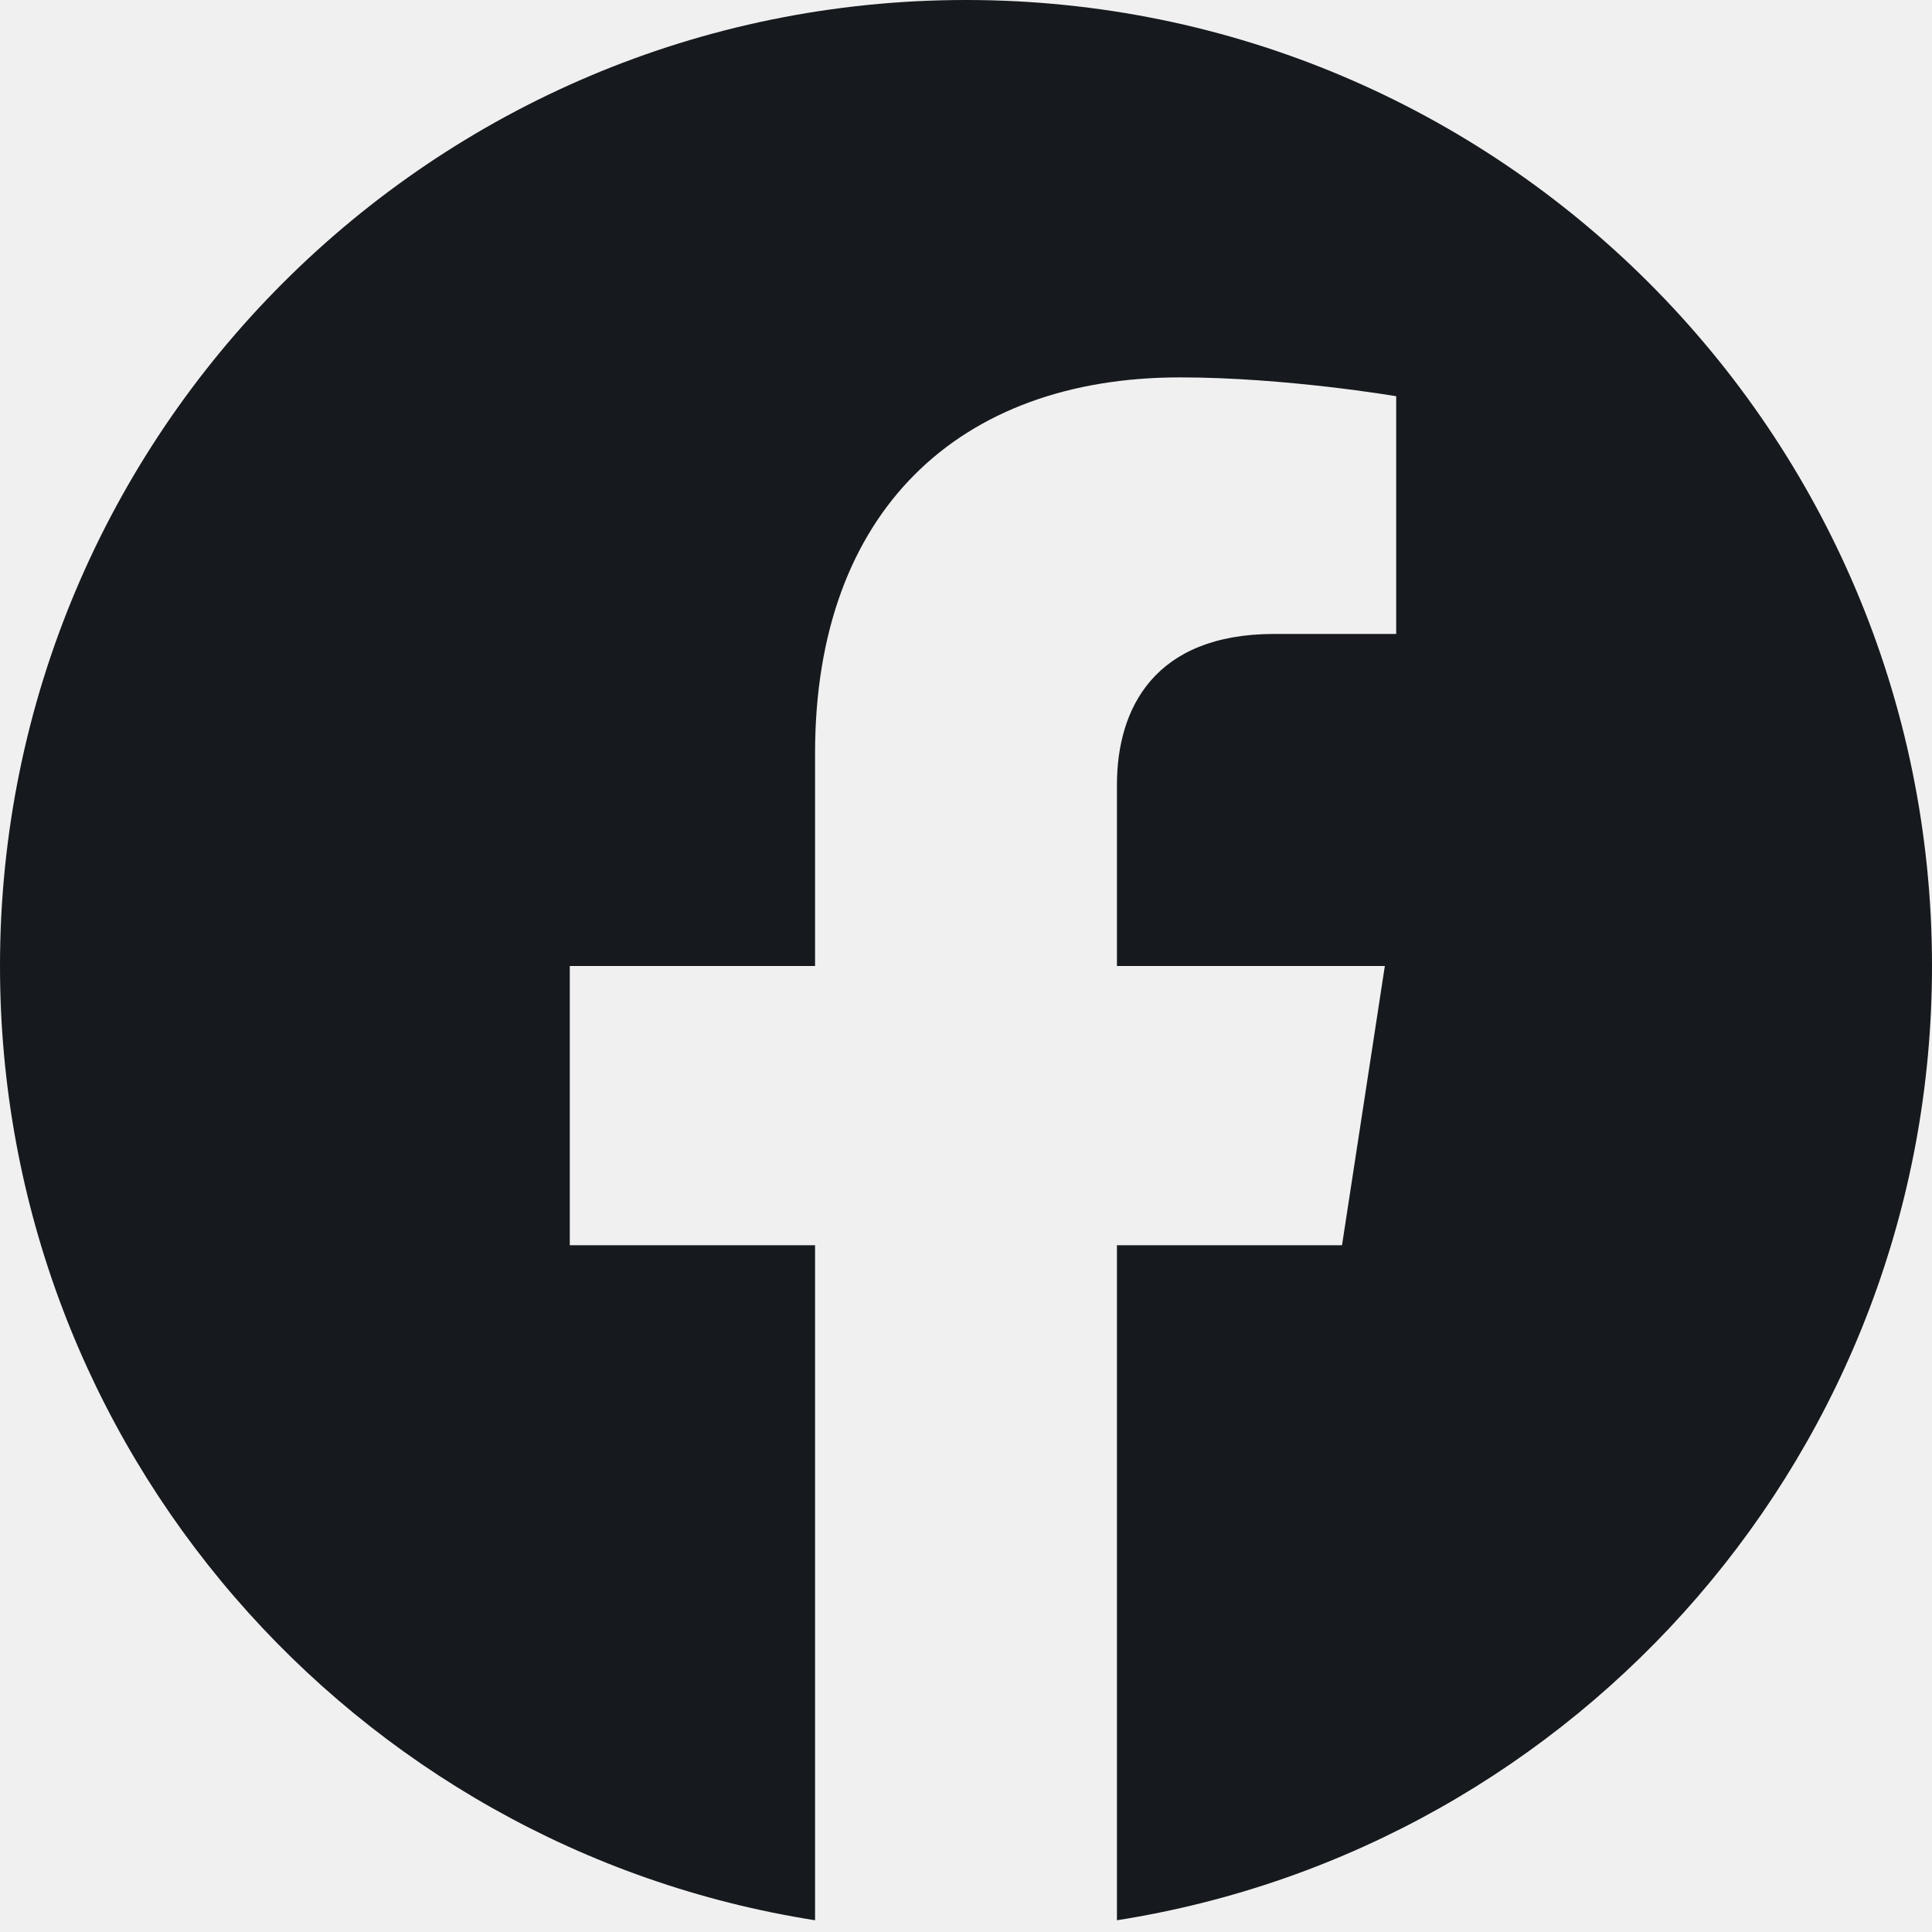
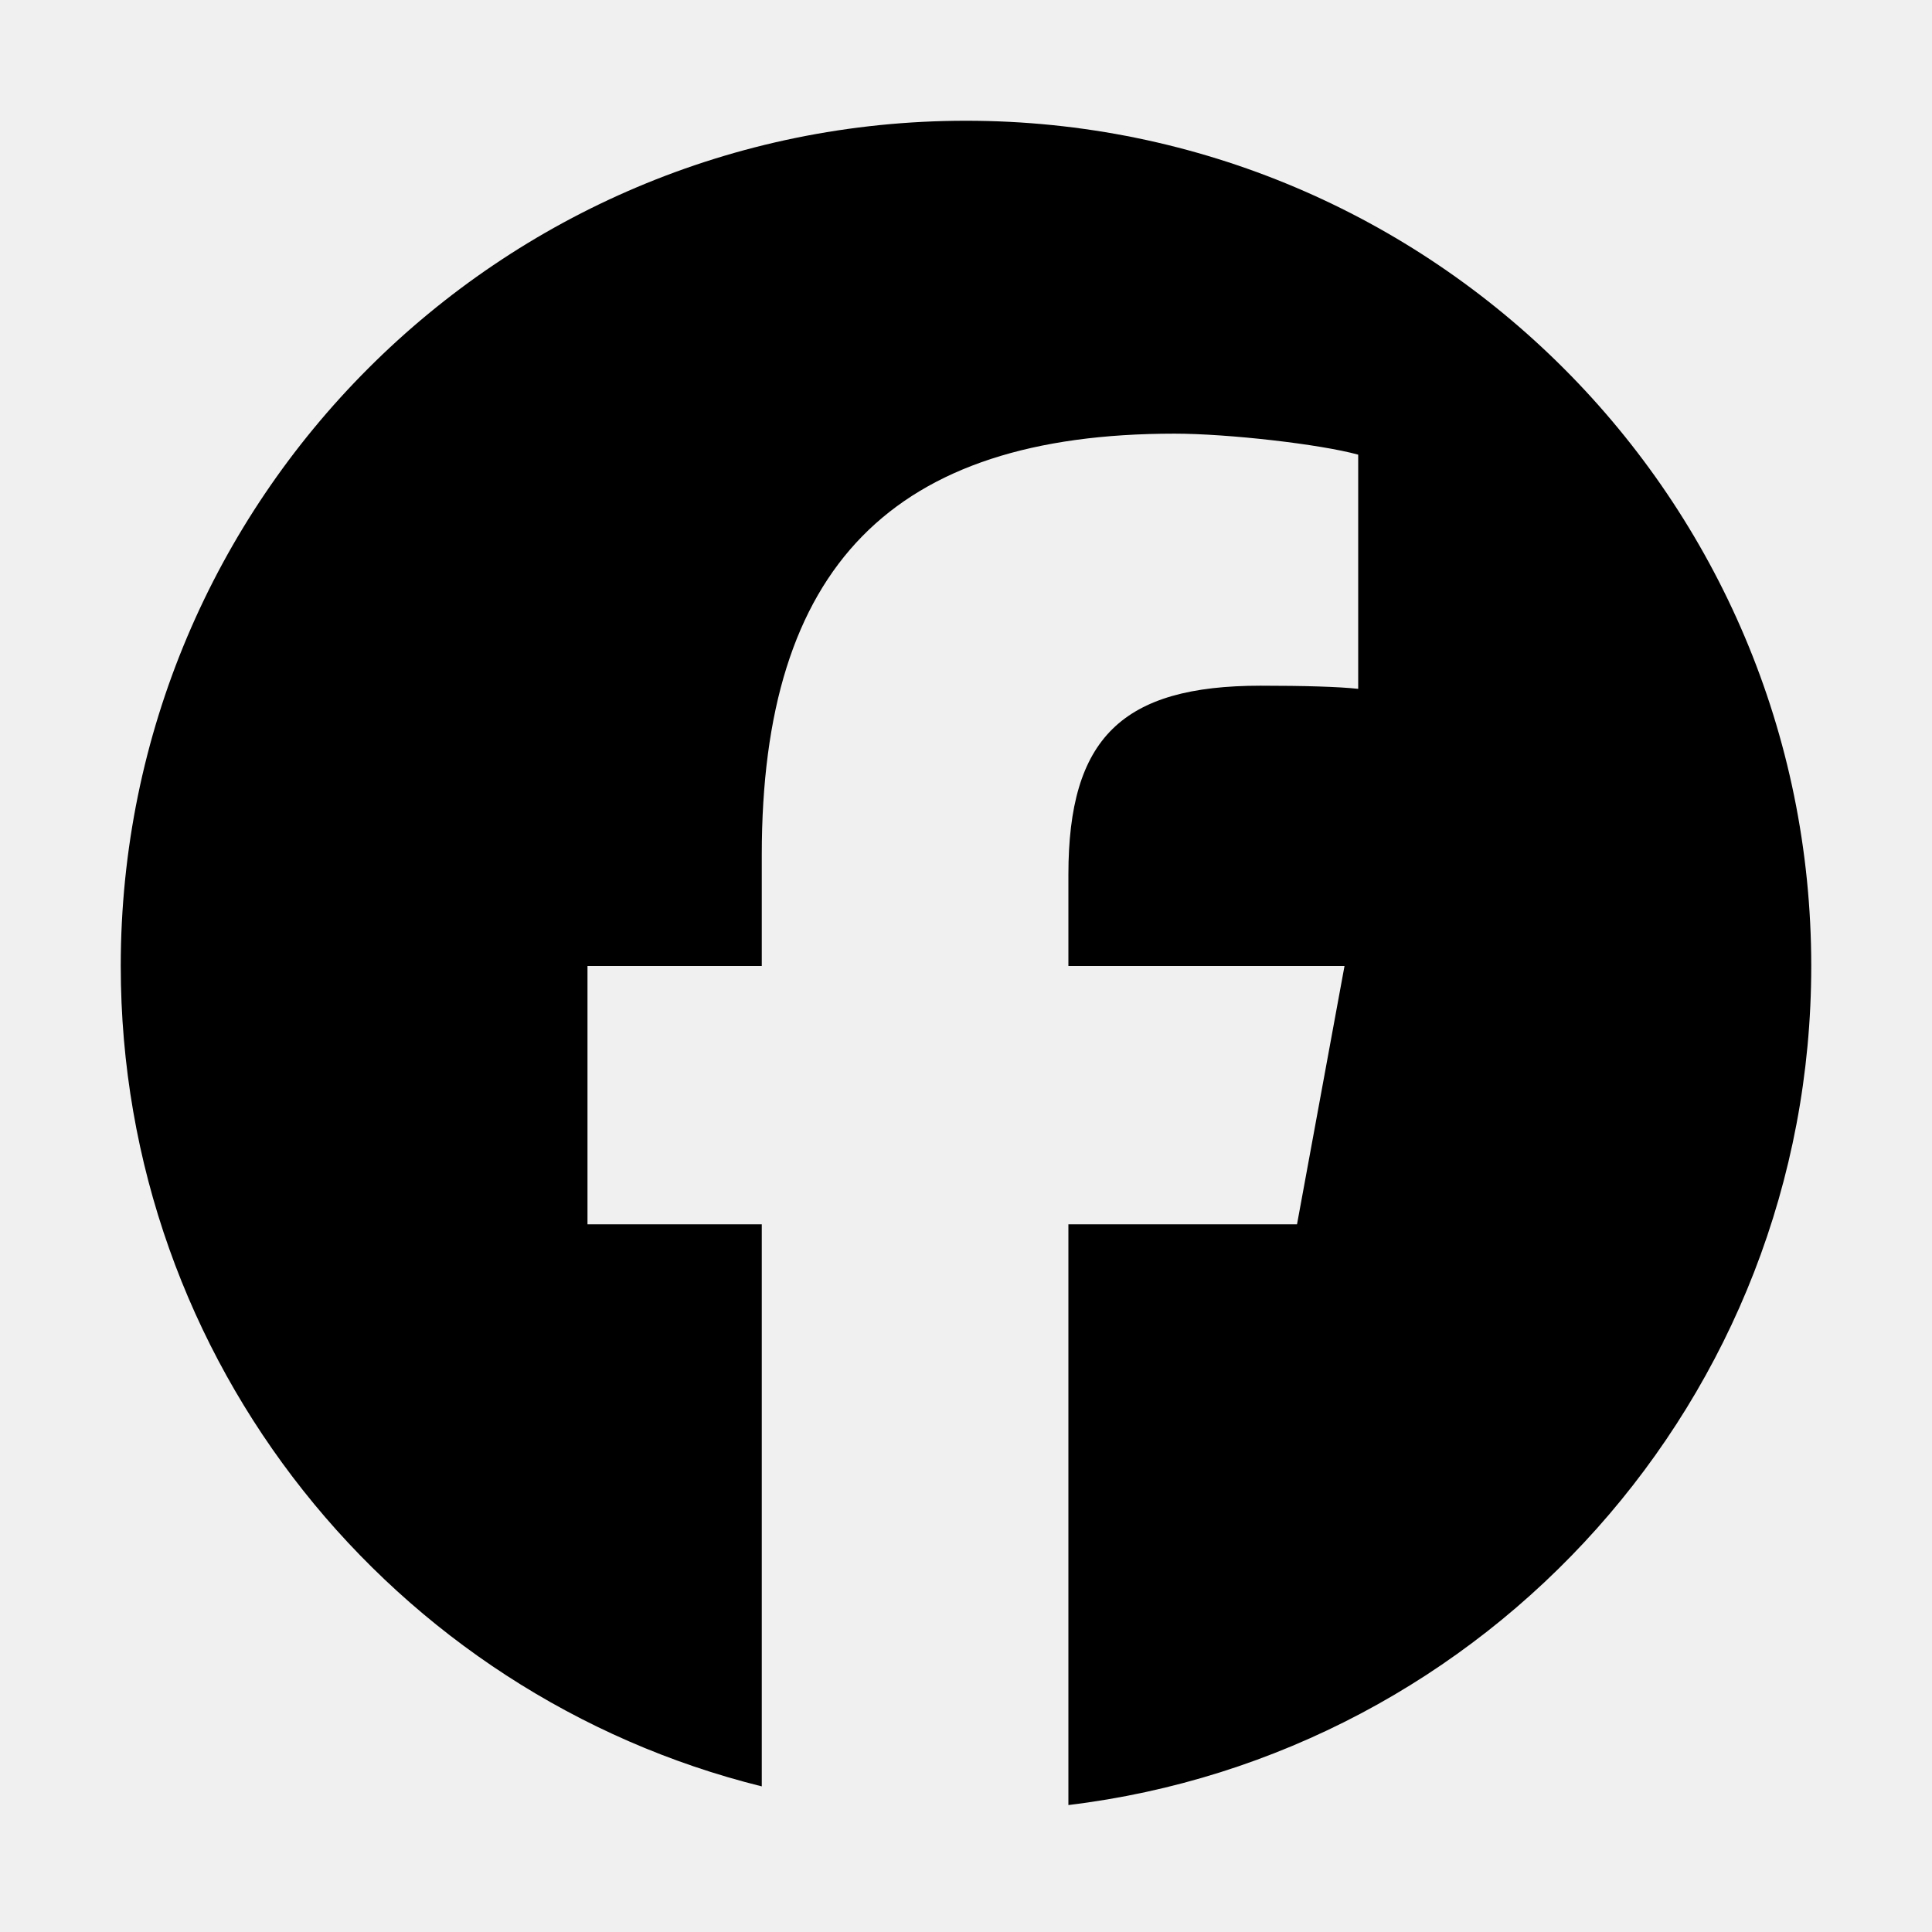
<svg xmlns="http://www.w3.org/2000/svg" width="24" height="24" viewBox="0 0 24 24" fill="none">
-   <g clip-path="url(#clip0_2792_3505)">
-     <path d="M24 12C24 5.373 18.627 0 12 0C5.373 0 0 5.373 0 12C0 17.989 4.388 22.954 10.125 23.854V15.469H7.078V12H10.125V9.356C10.125 6.349 11.917 4.688 14.658 4.688C15.97 4.688 17.344 4.922 17.344 4.922V7.875H15.831C14.34 7.875 13.875 8.8 13.875 9.75V12H17.203L16.671 15.469H13.875V23.854C19.612 22.954 24 17.989 24 12Z" fill="#16191D" />
-   </g>
-   <defs>
-     <clipPath id="clip0_2792_3505">
-       <rect width="24" height="24" fill="white" />
-     </clipPath>
-   </defs>
+   <path d="M12 1.5C6.201 1.5 1.5 6.201 1.5 12C1.5 16.924 4.89 21.056 9.463 22.191V15.209H7.298V12H9.463V10.618C9.463 7.044 11.081 5.387 14.59 5.387C15.255 5.387 16.402 5.518 16.872 5.648V8.557C16.625 8.53 16.194 8.518 15.659 8.518C13.937 8.518 13.272 9.17 13.272 10.865V12H16.702L16.112 15.209H13.272V22.423C18.471 21.795 22.5 17.368 22.5 12C22.5 6.201 17.799 1.5 12 1.5Z" fill="black" />
</svg>
